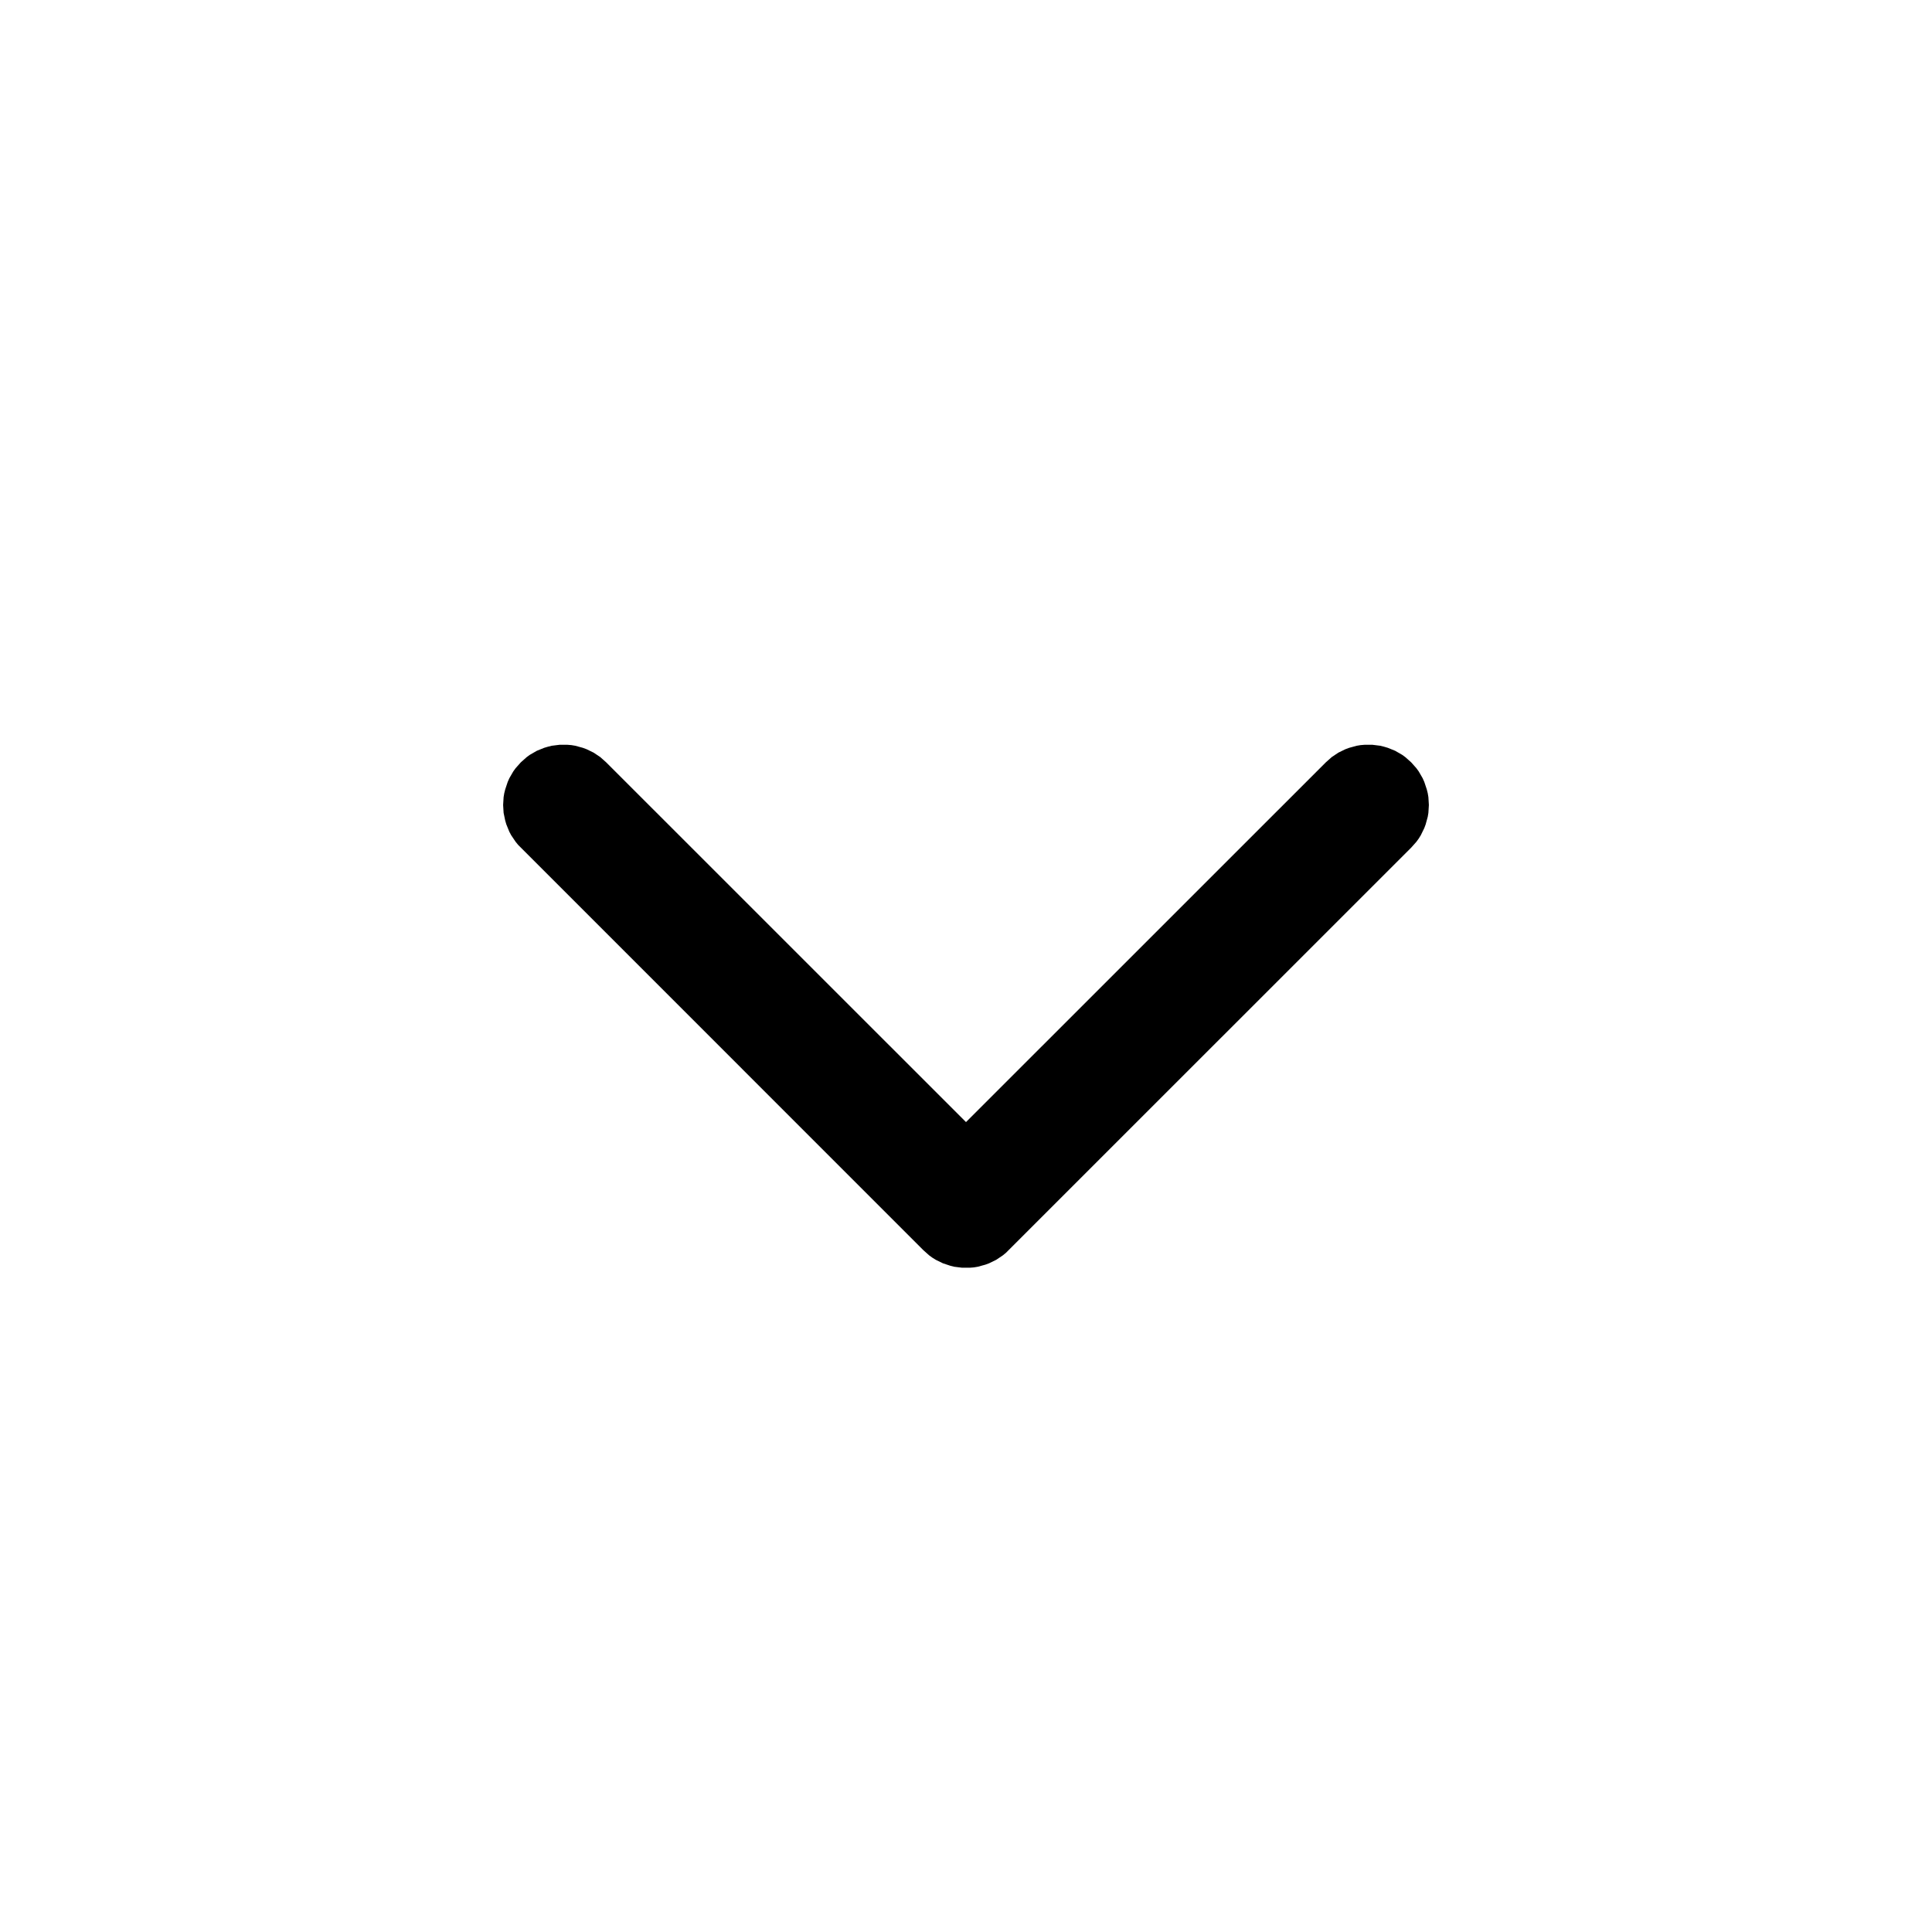
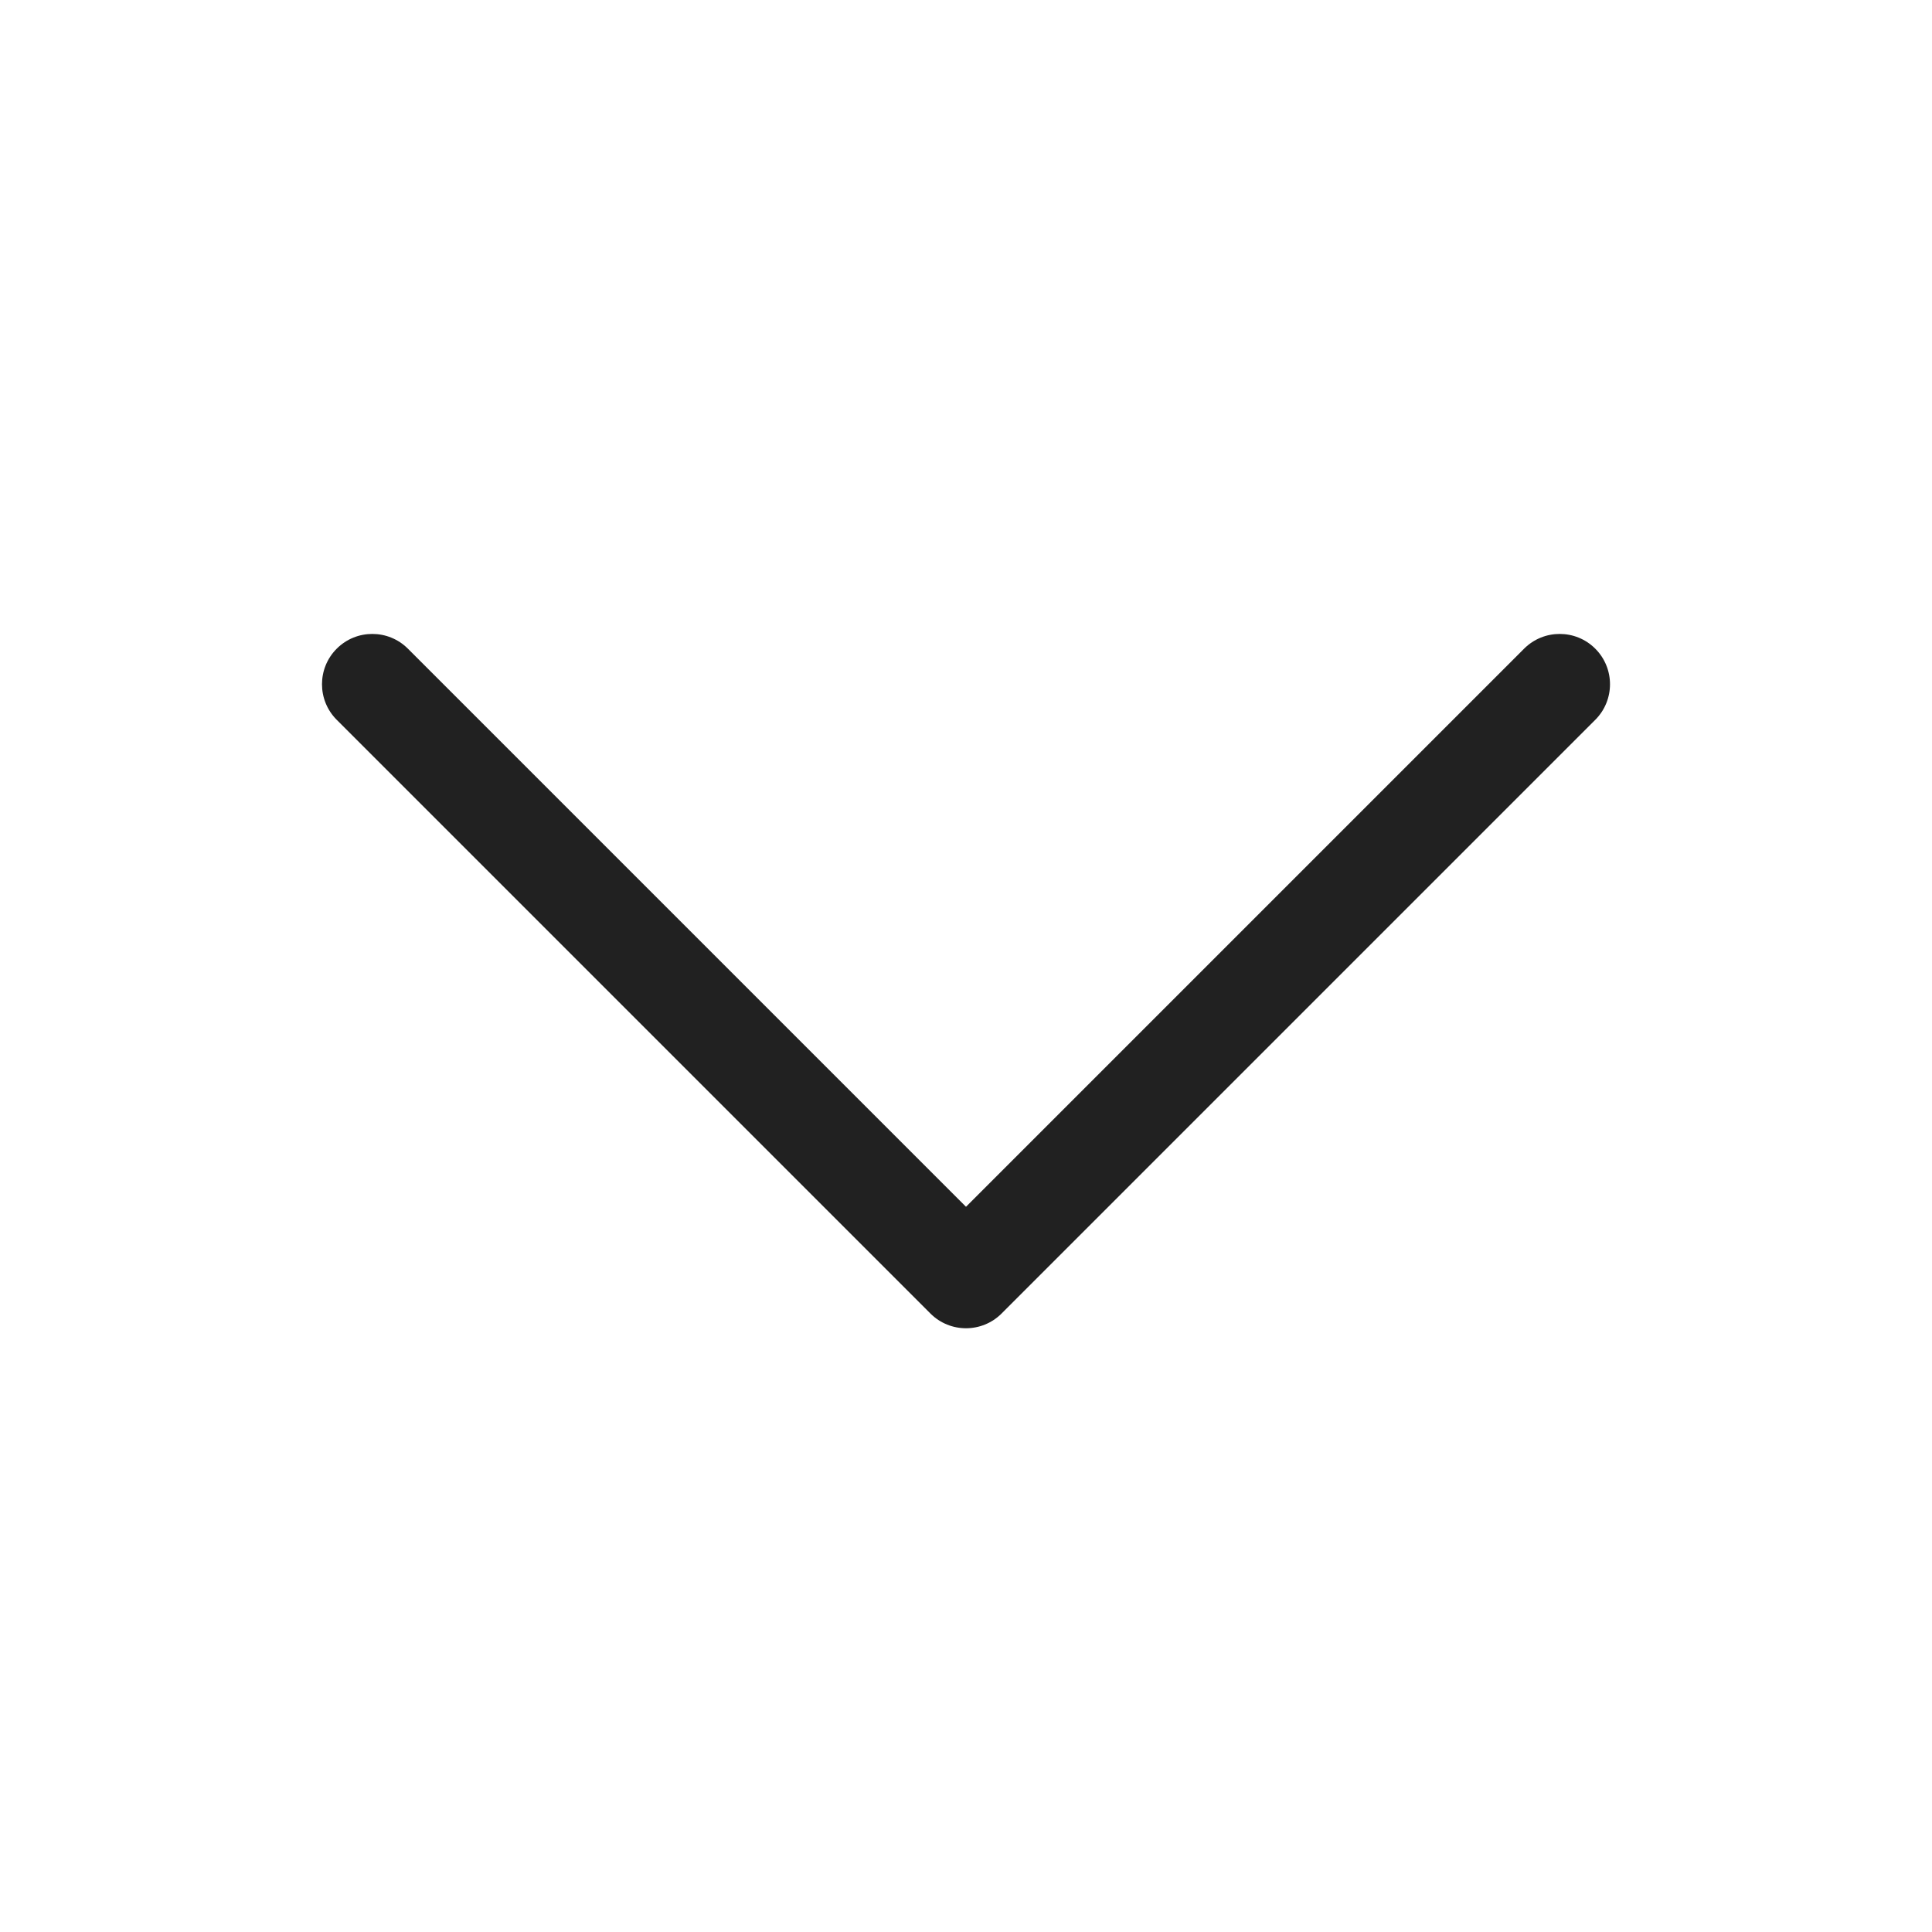
- <svg xmlns="http://www.w3.org/2000/svg" width="24" height="24" viewBox="0 0 24 24">
-   <path d="M11.47 15.53L11.543 15.595L11.583 15.624L11.625 15.65L11.713 15.693L11.806 15.724L11.854 15.736L11.951 15.748L12.049 15.748L12.098 15.744L12.146 15.736L12.241 15.71L12.287 15.693L12.375 15.65L12.457 15.595L12.495 15.564L17.53 10.53L17.595 10.457L17.624 10.417L17.65 10.375L17.693 10.287L17.71 10.241L17.736 10.146L17.744 10.098L17.75 10L17.744 9.902L17.736 9.854L17.724 9.806L17.693 9.713L17.673 9.668L17.624 9.583L17.595 9.543L17.53 9.47L17.457 9.405L17.417 9.376L17.332 9.327L17.241 9.29L17.194 9.276L17.146 9.264L17.049 9.252L16.951 9.252L16.902 9.256L16.854 9.264L16.759 9.29L16.713 9.307L16.625 9.35L16.543 9.405L16.47 9.47L12 13.939L7.53 9.47L7.457 9.405L7.375 9.35L7.287 9.307L7.241 9.29L7.146 9.264L7.098 9.256L7.049 9.252L6.951 9.252L6.854 9.264L6.806 9.276L6.759 9.29L6.668 9.327L6.583 9.376L6.543 9.405L6.47 9.47L6.405 9.543L6.376 9.583L6.327 9.668L6.307 9.713L6.276 9.806L6.264 9.854L6.256 9.902L6.25 10L6.256 10.098L6.276 10.194L6.29 10.241L6.327 10.332L6.35 10.375L6.405 10.457L6.436 10.495Z" fill="black" />
+ <svg xmlns="http://www.w3.org/2000/svg" width="48" height="48" viewBox="0 0 48 48" fill="none">
+   <path d="M8.366 16.116C7.878 16.604 7.878 17.396 8.366 17.884L23.116 32.634C23.604 33.122 24.396 33.122 24.884 32.634L39.634 17.884C40.122 17.396 40.122 16.604 39.634 16.116C39.146 15.628 38.354 15.628 37.866 16.116L24 29.982L10.134 16.116C9.646 15.628 8.854 15.628 8.366 16.116Z" fill="#212121" />
</svg>
